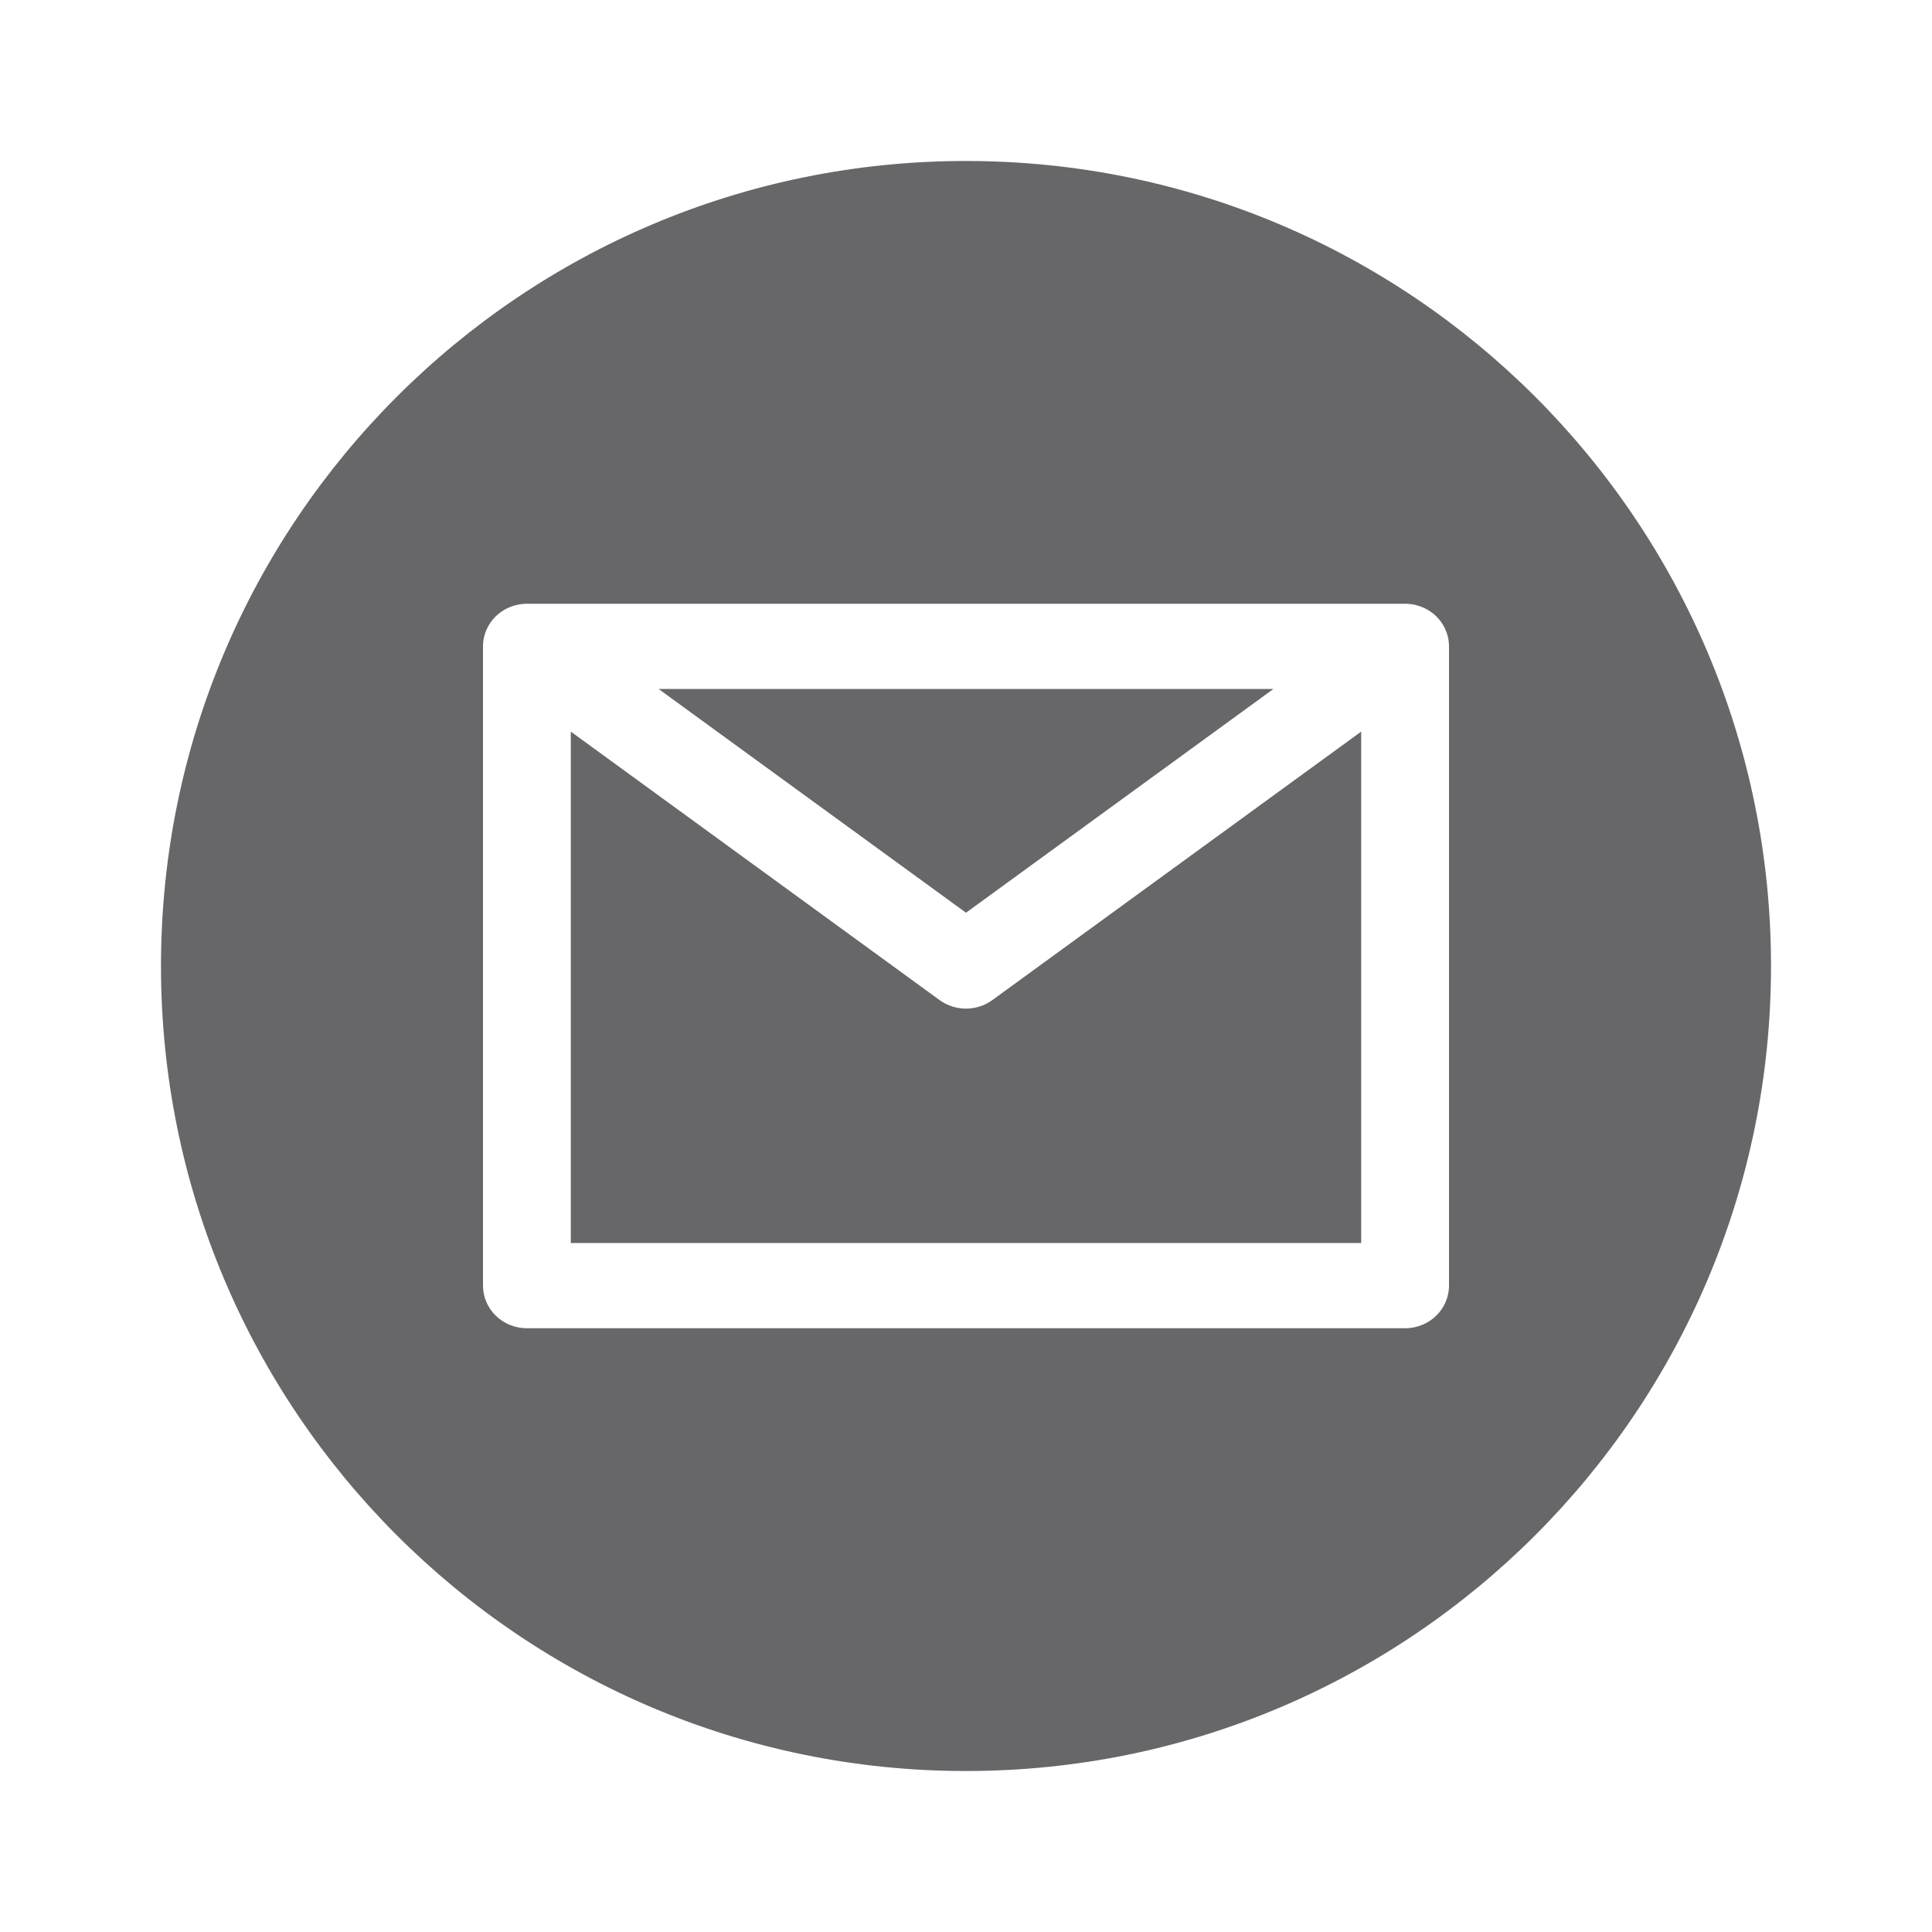
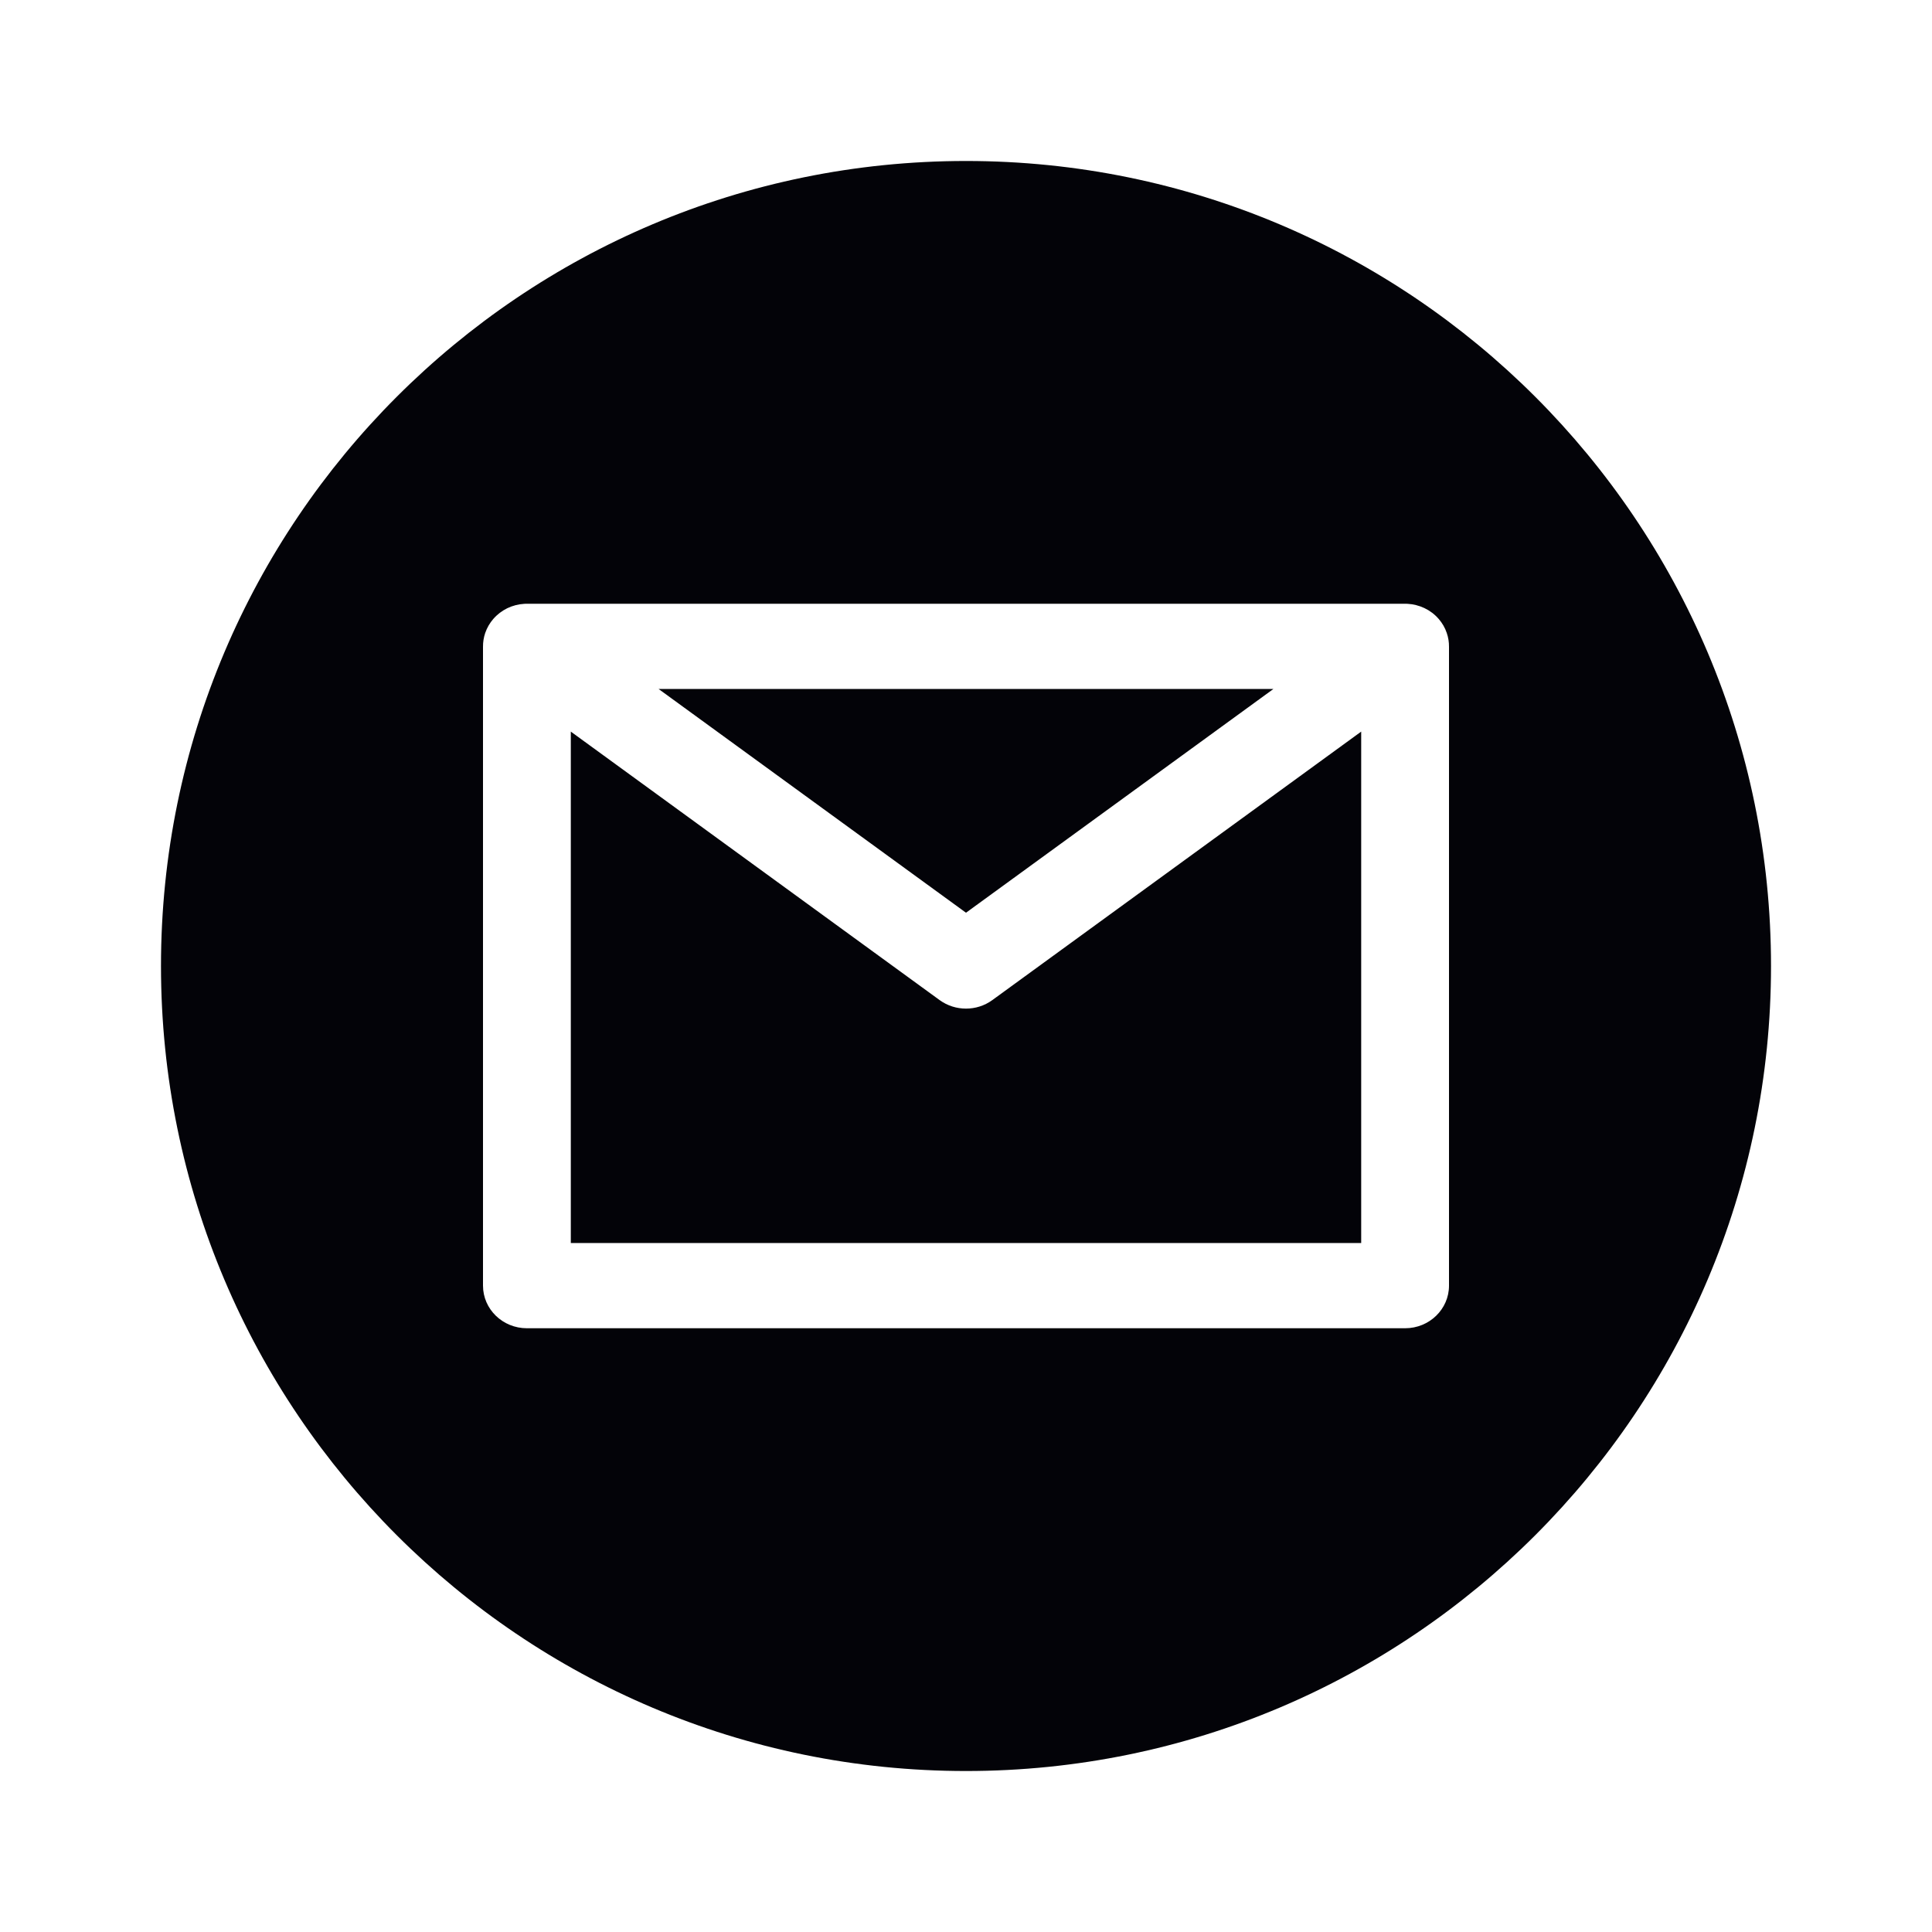
<svg xmlns="http://www.w3.org/2000/svg" width="40" height="40" viewBox="0 0 40 40" fill="none">
-   <path fill-rule="evenodd" clip-rule="evenodd" d="M20 36.667C29.205 36.667 36.667 29.205 36.667 20C36.667 10.795 29.205 3.333 20 3.333C10.795 3.333 3.333 10.795 3.333 20C3.333 29.205 10.795 36.667 20 36.667ZM10.046 13.104C10.083 12.997 10.14 12.899 10.213 12.815C10.295 12.72 10.394 12.646 10.502 12.593C10.611 12.54 10.733 12.508 10.862 12.501C10.881 12.5 10.9 12.5 10.92 12.5H29.08C29.099 12.5 29.119 12.5 29.138 12.501C29.382 12.514 29.62 12.621 29.787 12.815C29.861 12.9 29.918 12.998 29.954 13.106C29.986 13.199 30.001 13.295 30 13.391V26.618C30 27.105 29.593 27.5 29.091 27.5H10.909C10.407 27.5 10 27.105 10 26.618V13.391C9.999 13.295 10.014 13.198 10.046 13.104ZM11.818 15.147V25.735H28.182V15.147L20.545 20.706C20.222 20.941 19.778 20.941 19.454 20.706L11.818 15.147ZM13.636 14.265L20 18.897L26.364 14.265H13.636Z" fill="#030308" fill-opacity="0.6" />
+   <path fill-rule="evenodd" clip-rule="evenodd" d="M20 36.667C29.205 36.667 36.667 29.205 36.667 20C36.667 10.795 29.205 3.333 20 3.333C10.795 3.333 3.333 10.795 3.333 20C3.333 29.205 10.795 36.667 20 36.667ZM10.046 13.104C10.083 12.997 10.14 12.899 10.213 12.815C10.295 12.72 10.394 12.646 10.502 12.593C10.611 12.54 10.733 12.508 10.862 12.501C10.881 12.5 10.9 12.5 10.92 12.5H29.08C29.099 12.5 29.119 12.5 29.138 12.501C29.382 12.514 29.62 12.621 29.787 12.815C29.861 12.9 29.918 12.998 29.954 13.106C29.986 13.199 30.001 13.295 30 13.391V26.618C30 27.105 29.593 27.5 29.091 27.5H10.909C10.407 27.5 10 27.105 10 26.618V13.391C9.999 13.295 10.014 13.198 10.046 13.104ZM11.818 15.147V25.735H28.182V15.147L20.545 20.706C20.222 20.941 19.778 20.941 19.454 20.706L11.818 15.147ZM13.636 14.265L20 18.897L26.364 14.265H13.636Z" fill="#030308" />
</svg>
